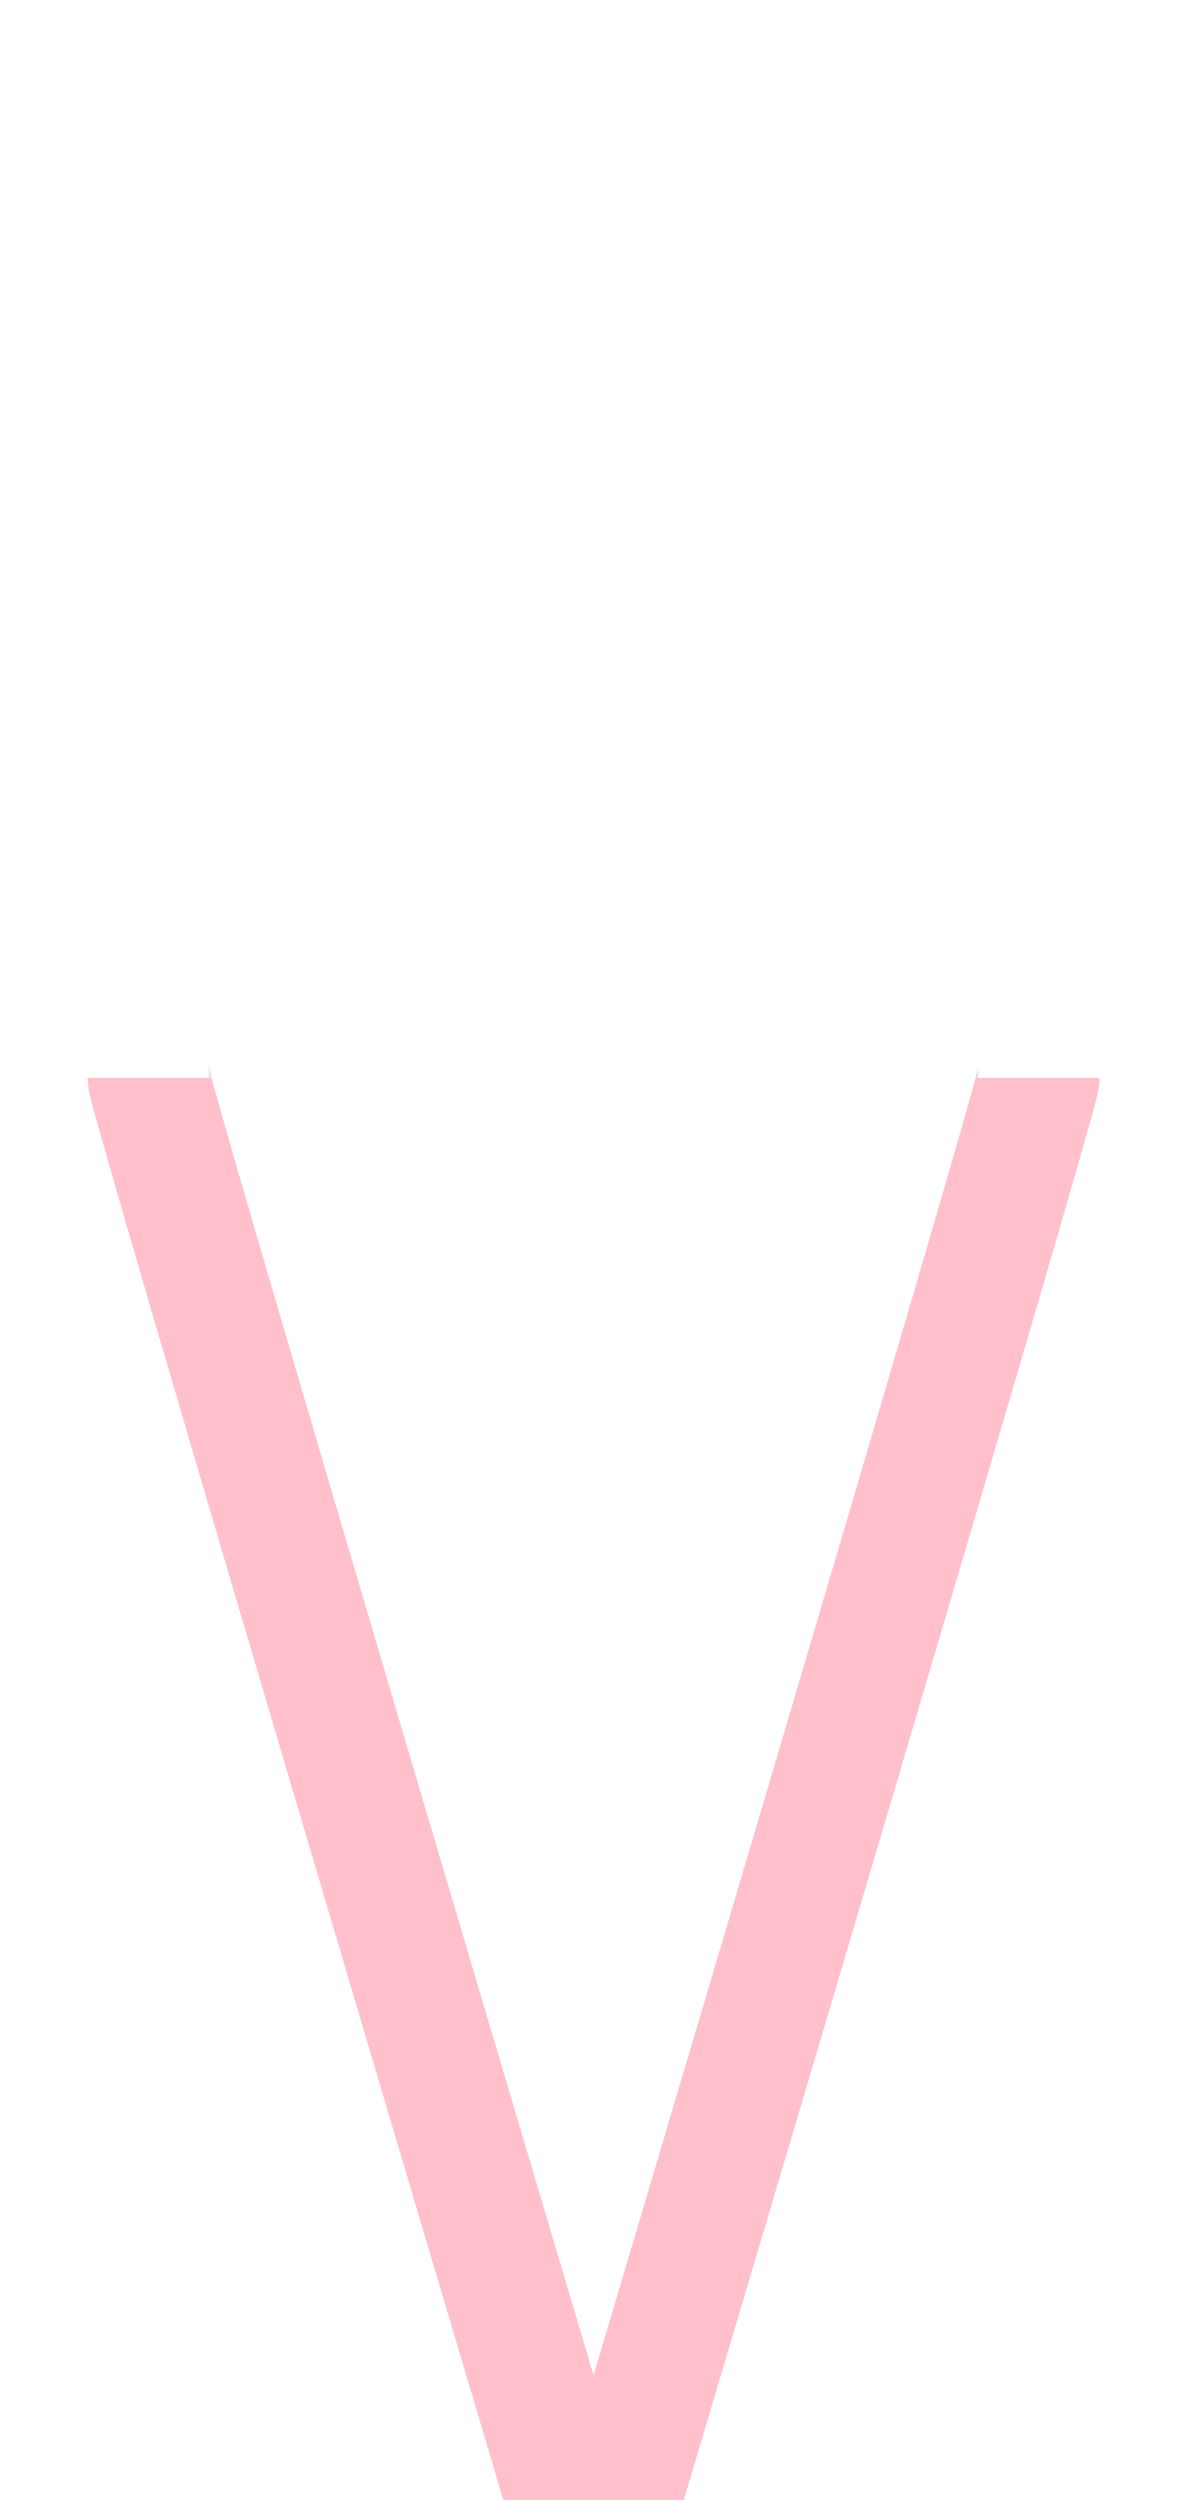
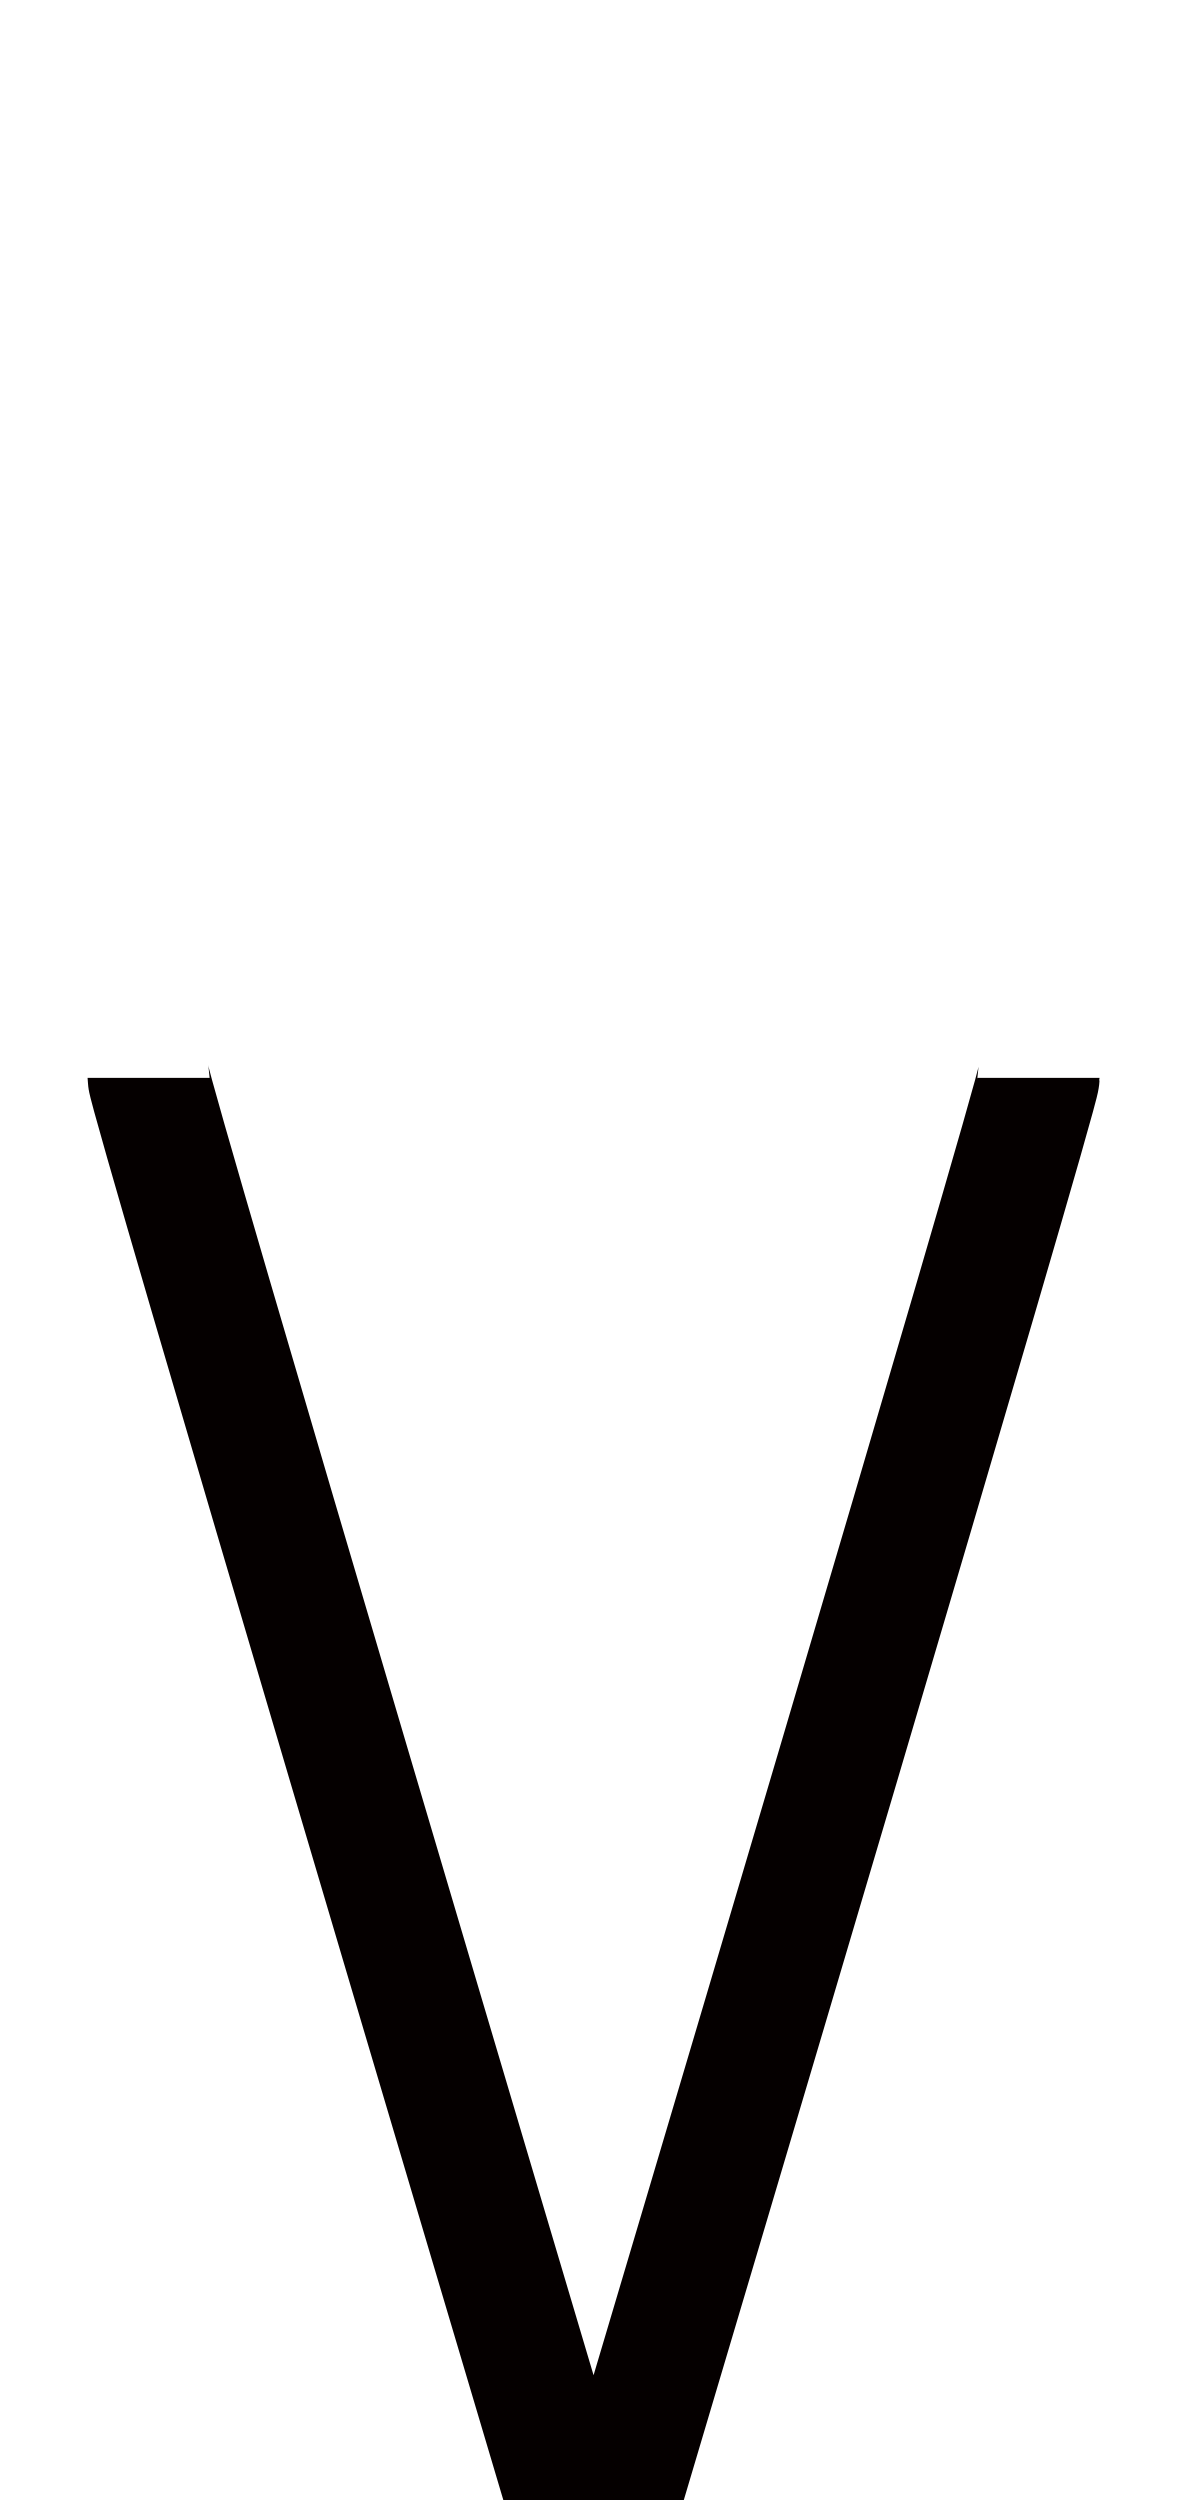
<svg xmlns="http://www.w3.org/2000/svg" version="1.1" viewBox="0 -288 976 2048" id="svg6" width="976" height="2048">
  <defs id="defs10" />
  <g id="layer3">
-     <path style="display: inline; fill: none; fill-rule: evenodd; stroke: pink; stroke-width: 100; stroke-linecap: butt; stroke-linejoin: miter; stroke-miterlimit: 4; stroke-dasharray: none; stroke-opacity: 1;" d="m 850.753,595 c 0,13.261 -327.866,1115 -327.866,1115 h -73.28 c 0,0 -327.866,-1101.739 -327.866,-1115" id="path5109-6" class="ext" />
+     <path style="display:inline;fill:none;fill-rule:evenodd;stroke:#050000;stroke-width:100;stroke-linecap:butt;stroke-linejoin:miter;stroke-miterlimit:4;stroke-dasharray:none;stroke-opacity:1" d="m 850.753,595 c 0,13.261 -327.866,1115 -327.866,1115 h -73.28 c 0,0 -327.866,-1101.739 -327.866,-1115" id="path5109-6" class="ext" />
  </g>
</svg>
